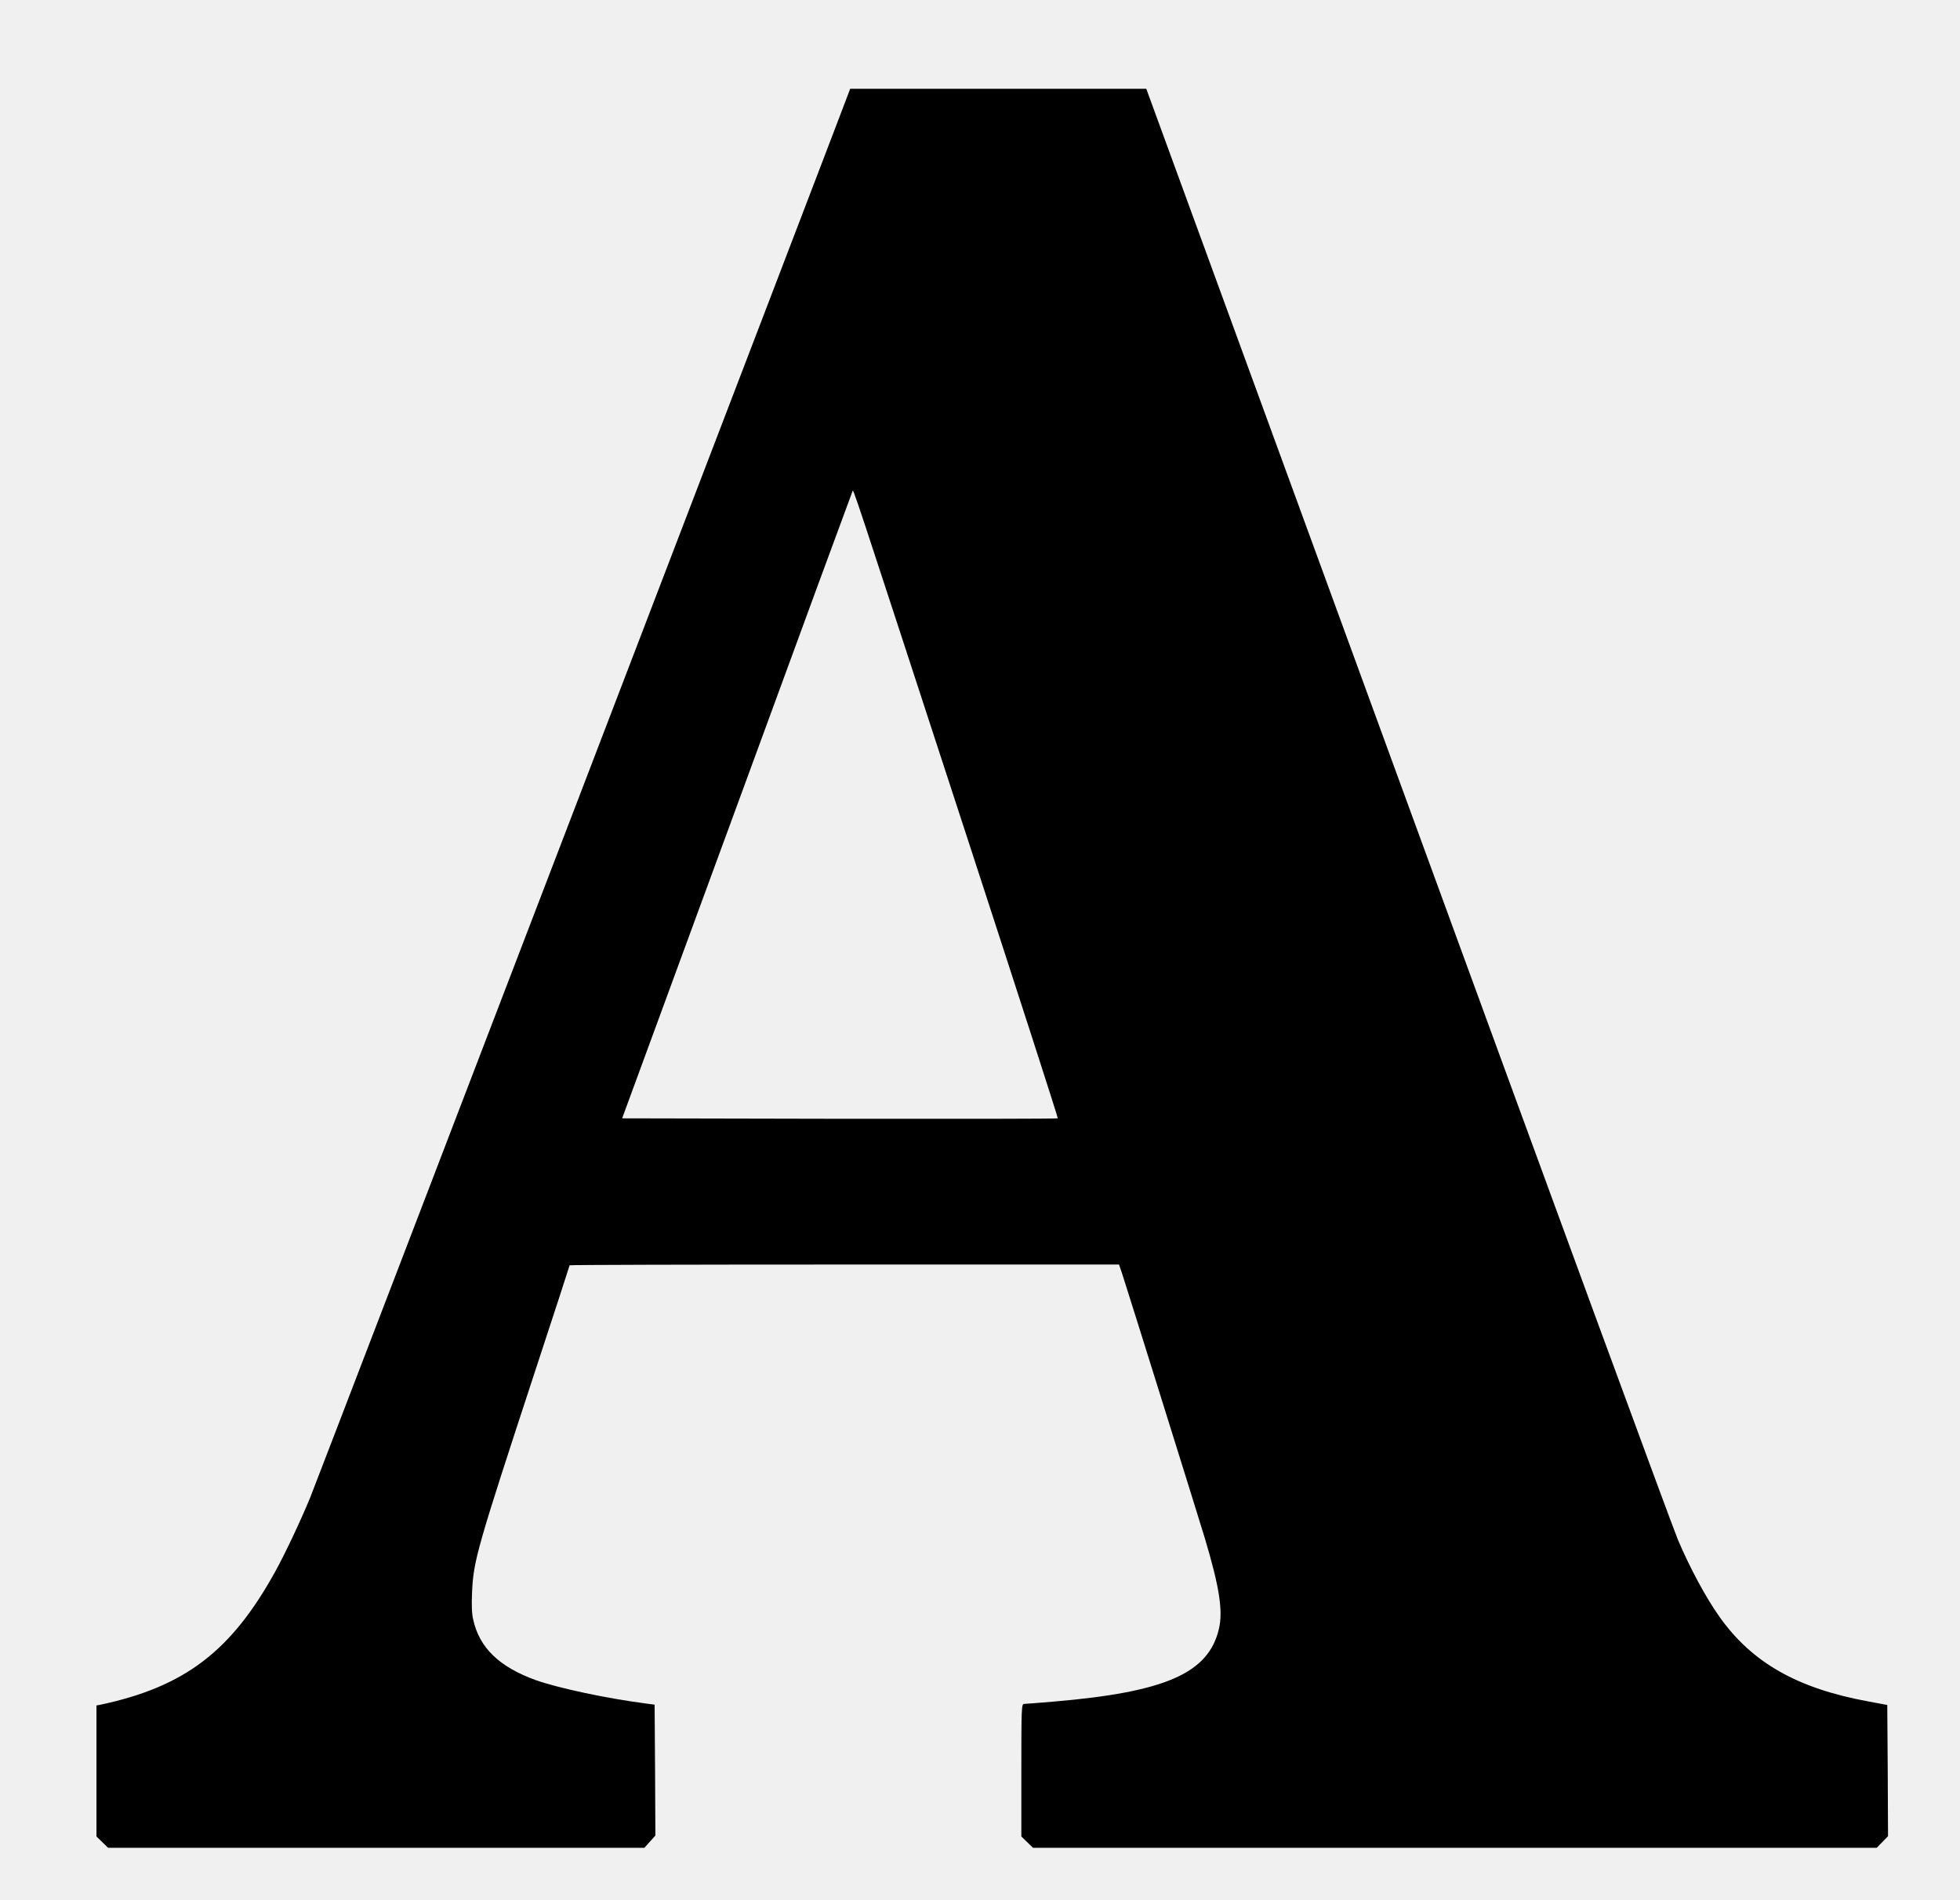
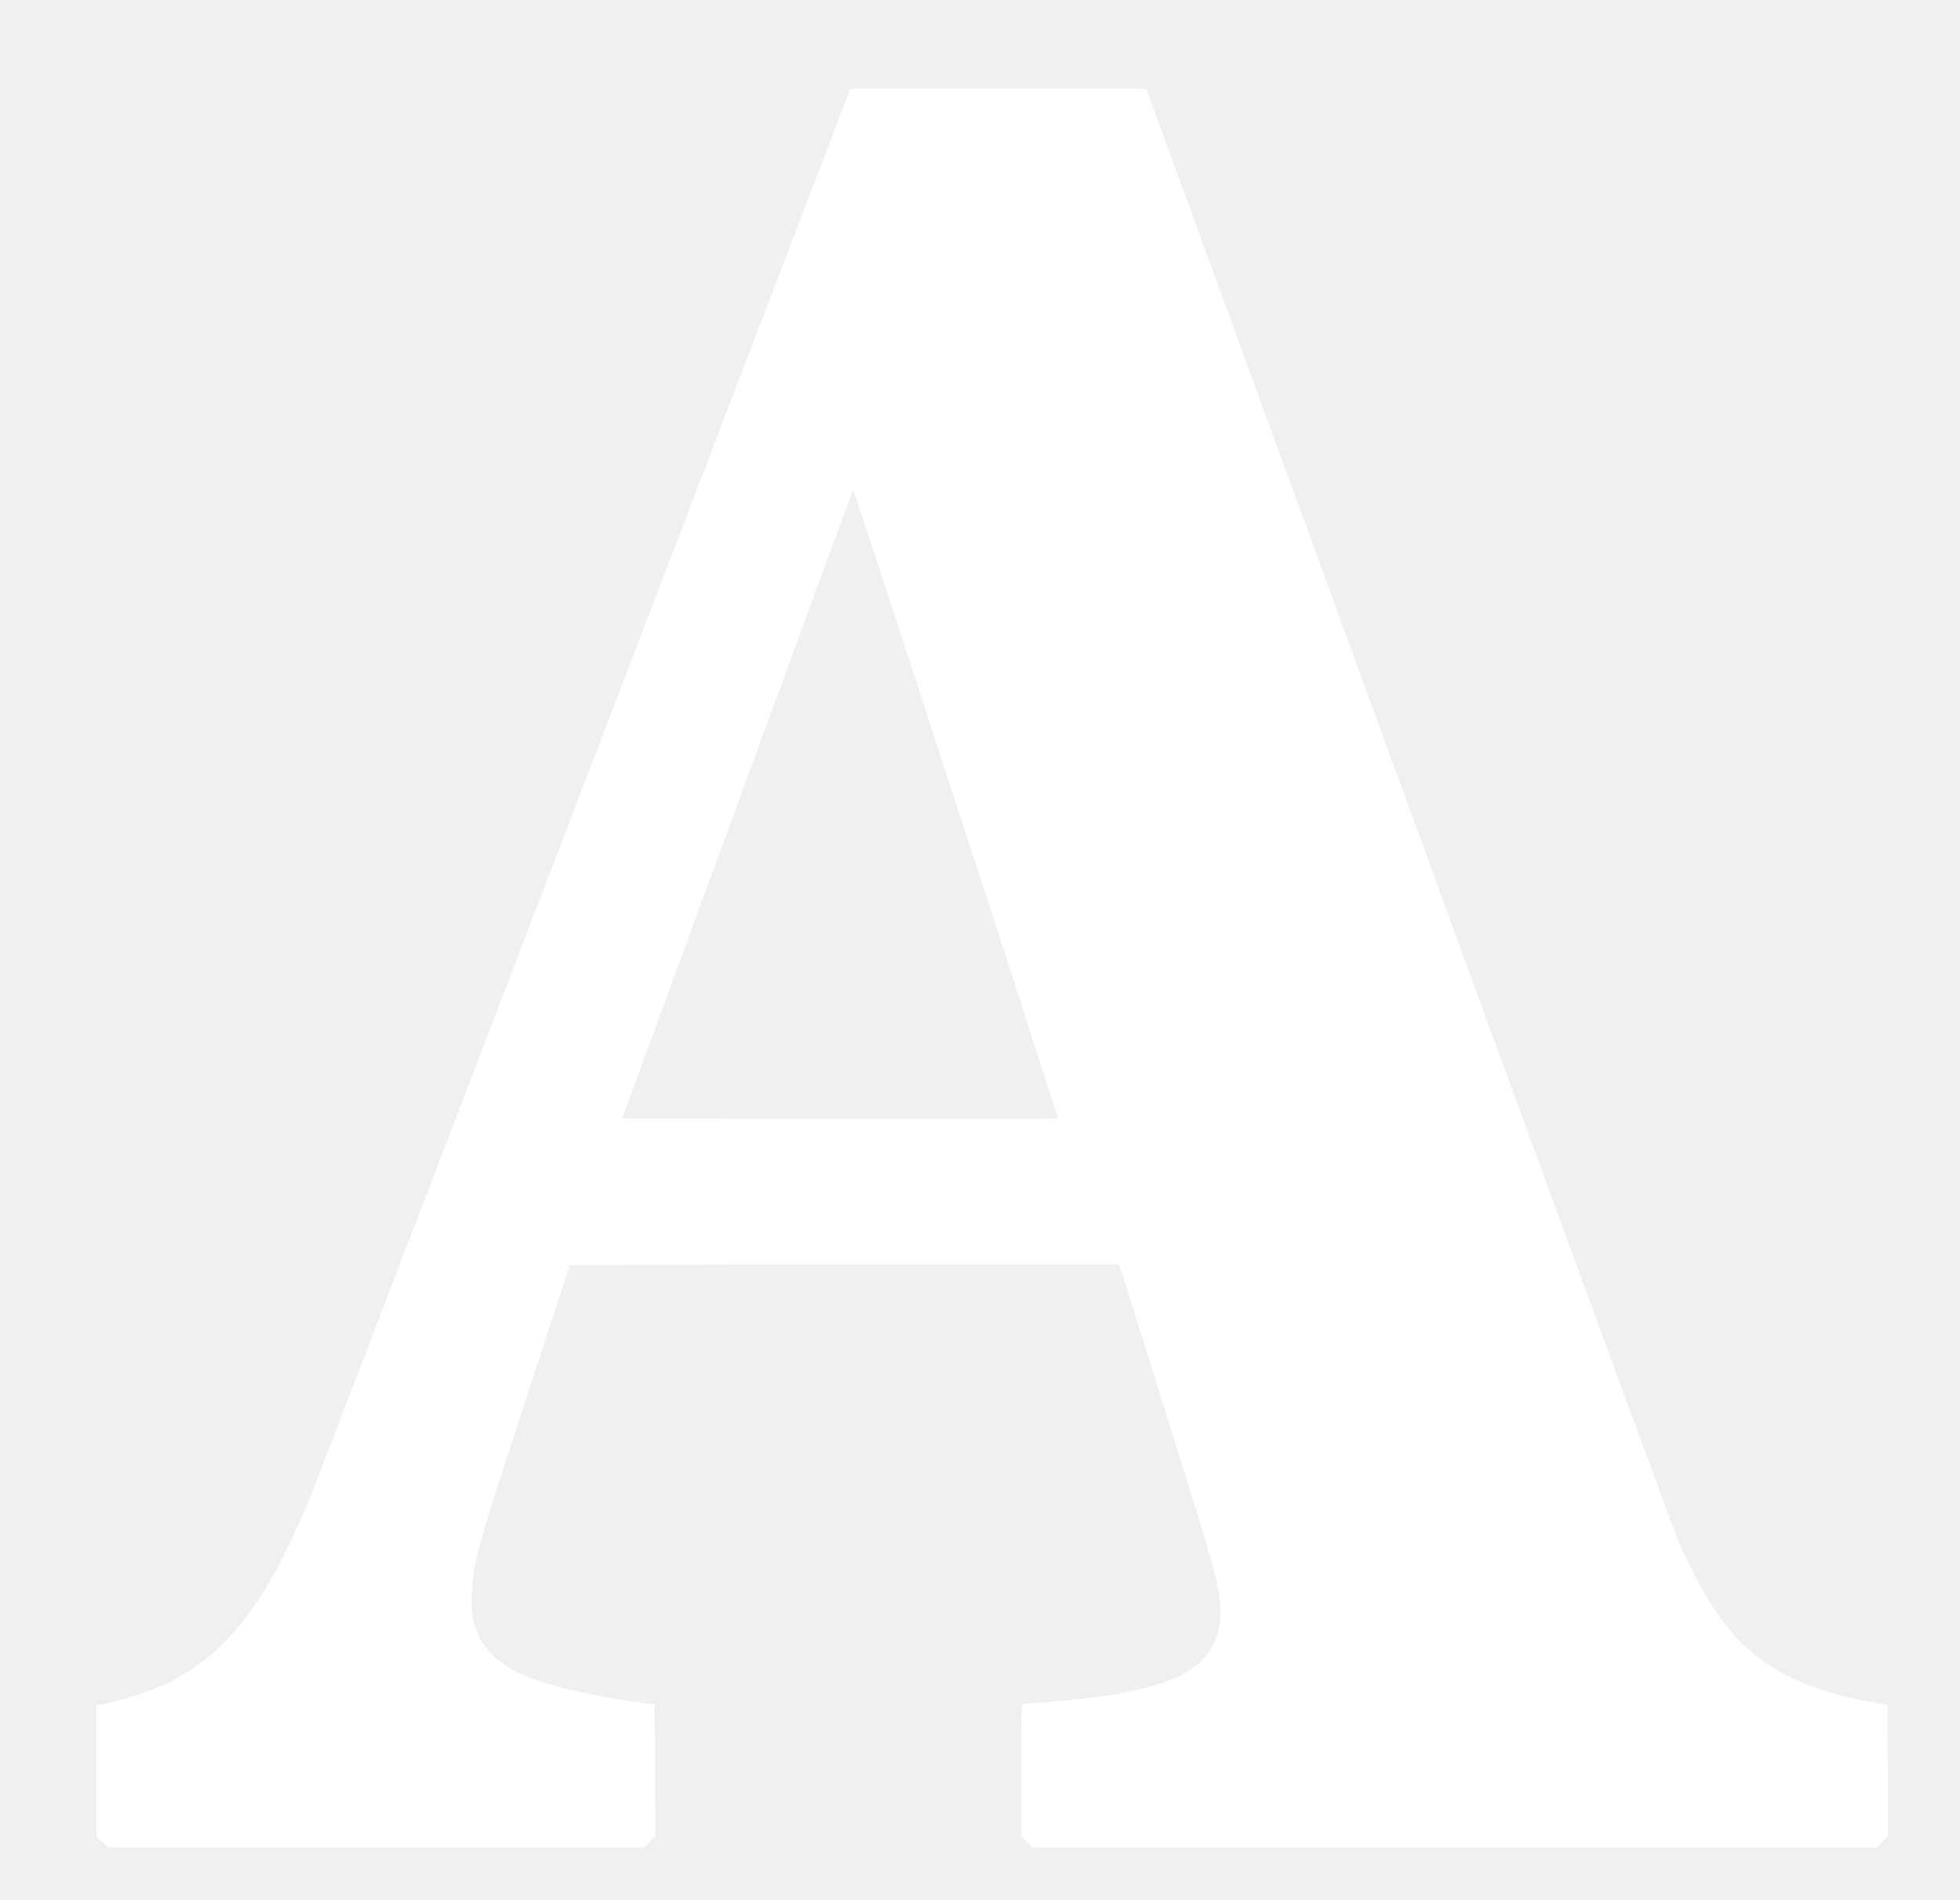
<svg xmlns="http://www.w3.org/2000/svg" version="1.0" width="1280pt" height="1241pt" viewBox="0 0 1280 1241" preserveAspectRatio="xMidYMid meet">
-   <g transform="translate(0,1241) scale(0.1,-0.1)" fill="#000000" stroke="none">
+   <g transform="translate(0,1241) scale(0.1,-0.1)" fill="#fff" stroke="none">
    <path d="M5542 11803 c-33 -93 -3487 -9105 -3517 -9177 -64 -155 -161 -360 -225 -477 -289 -525 -592 -757 -1147 -875 l-23 -4 0 -428 0 -428 38 -37 38 -37 1751 0 1751 0 36 40 36 40 -2 428 -3 427 -60 8 c-259 34 -567 100 -715 152 -239 86 -370 212 -410 397 -9 37 -11 99 -7 180 9 203 32 284 411 1440 124 378 226 690 226 693 0 3 807 5 1794 5 l1794 0 21 -62 c42 -129 501 -1598 540 -1728 95 -318 119 -474 91 -591 -68 -289 -349 -412 -1080 -474 -96 -8 -183 -15 -192 -15 -17 0 -18 -27 -18 -433 l0 -433 38 -37 38 -37 2755 0 2755 0 37 38 37 38 -2 429 -3 428 -123 23 c-464 85 -760 253 -972 552 -89 125 -194 320 -272 504 -36 84 -831 2251 -1768 4816 l-1704 4662 -967 0 -967 0 -10 -27z m783 -4891 c323 -991 586 -1805 583 -1807 -3 -3 -644 -4 -1425 -3 l-1420 3 749 2040 c411 1122 751 2047 755 2055 7 17 -26 114 758 -2288z" />
  </g>
</svg>
